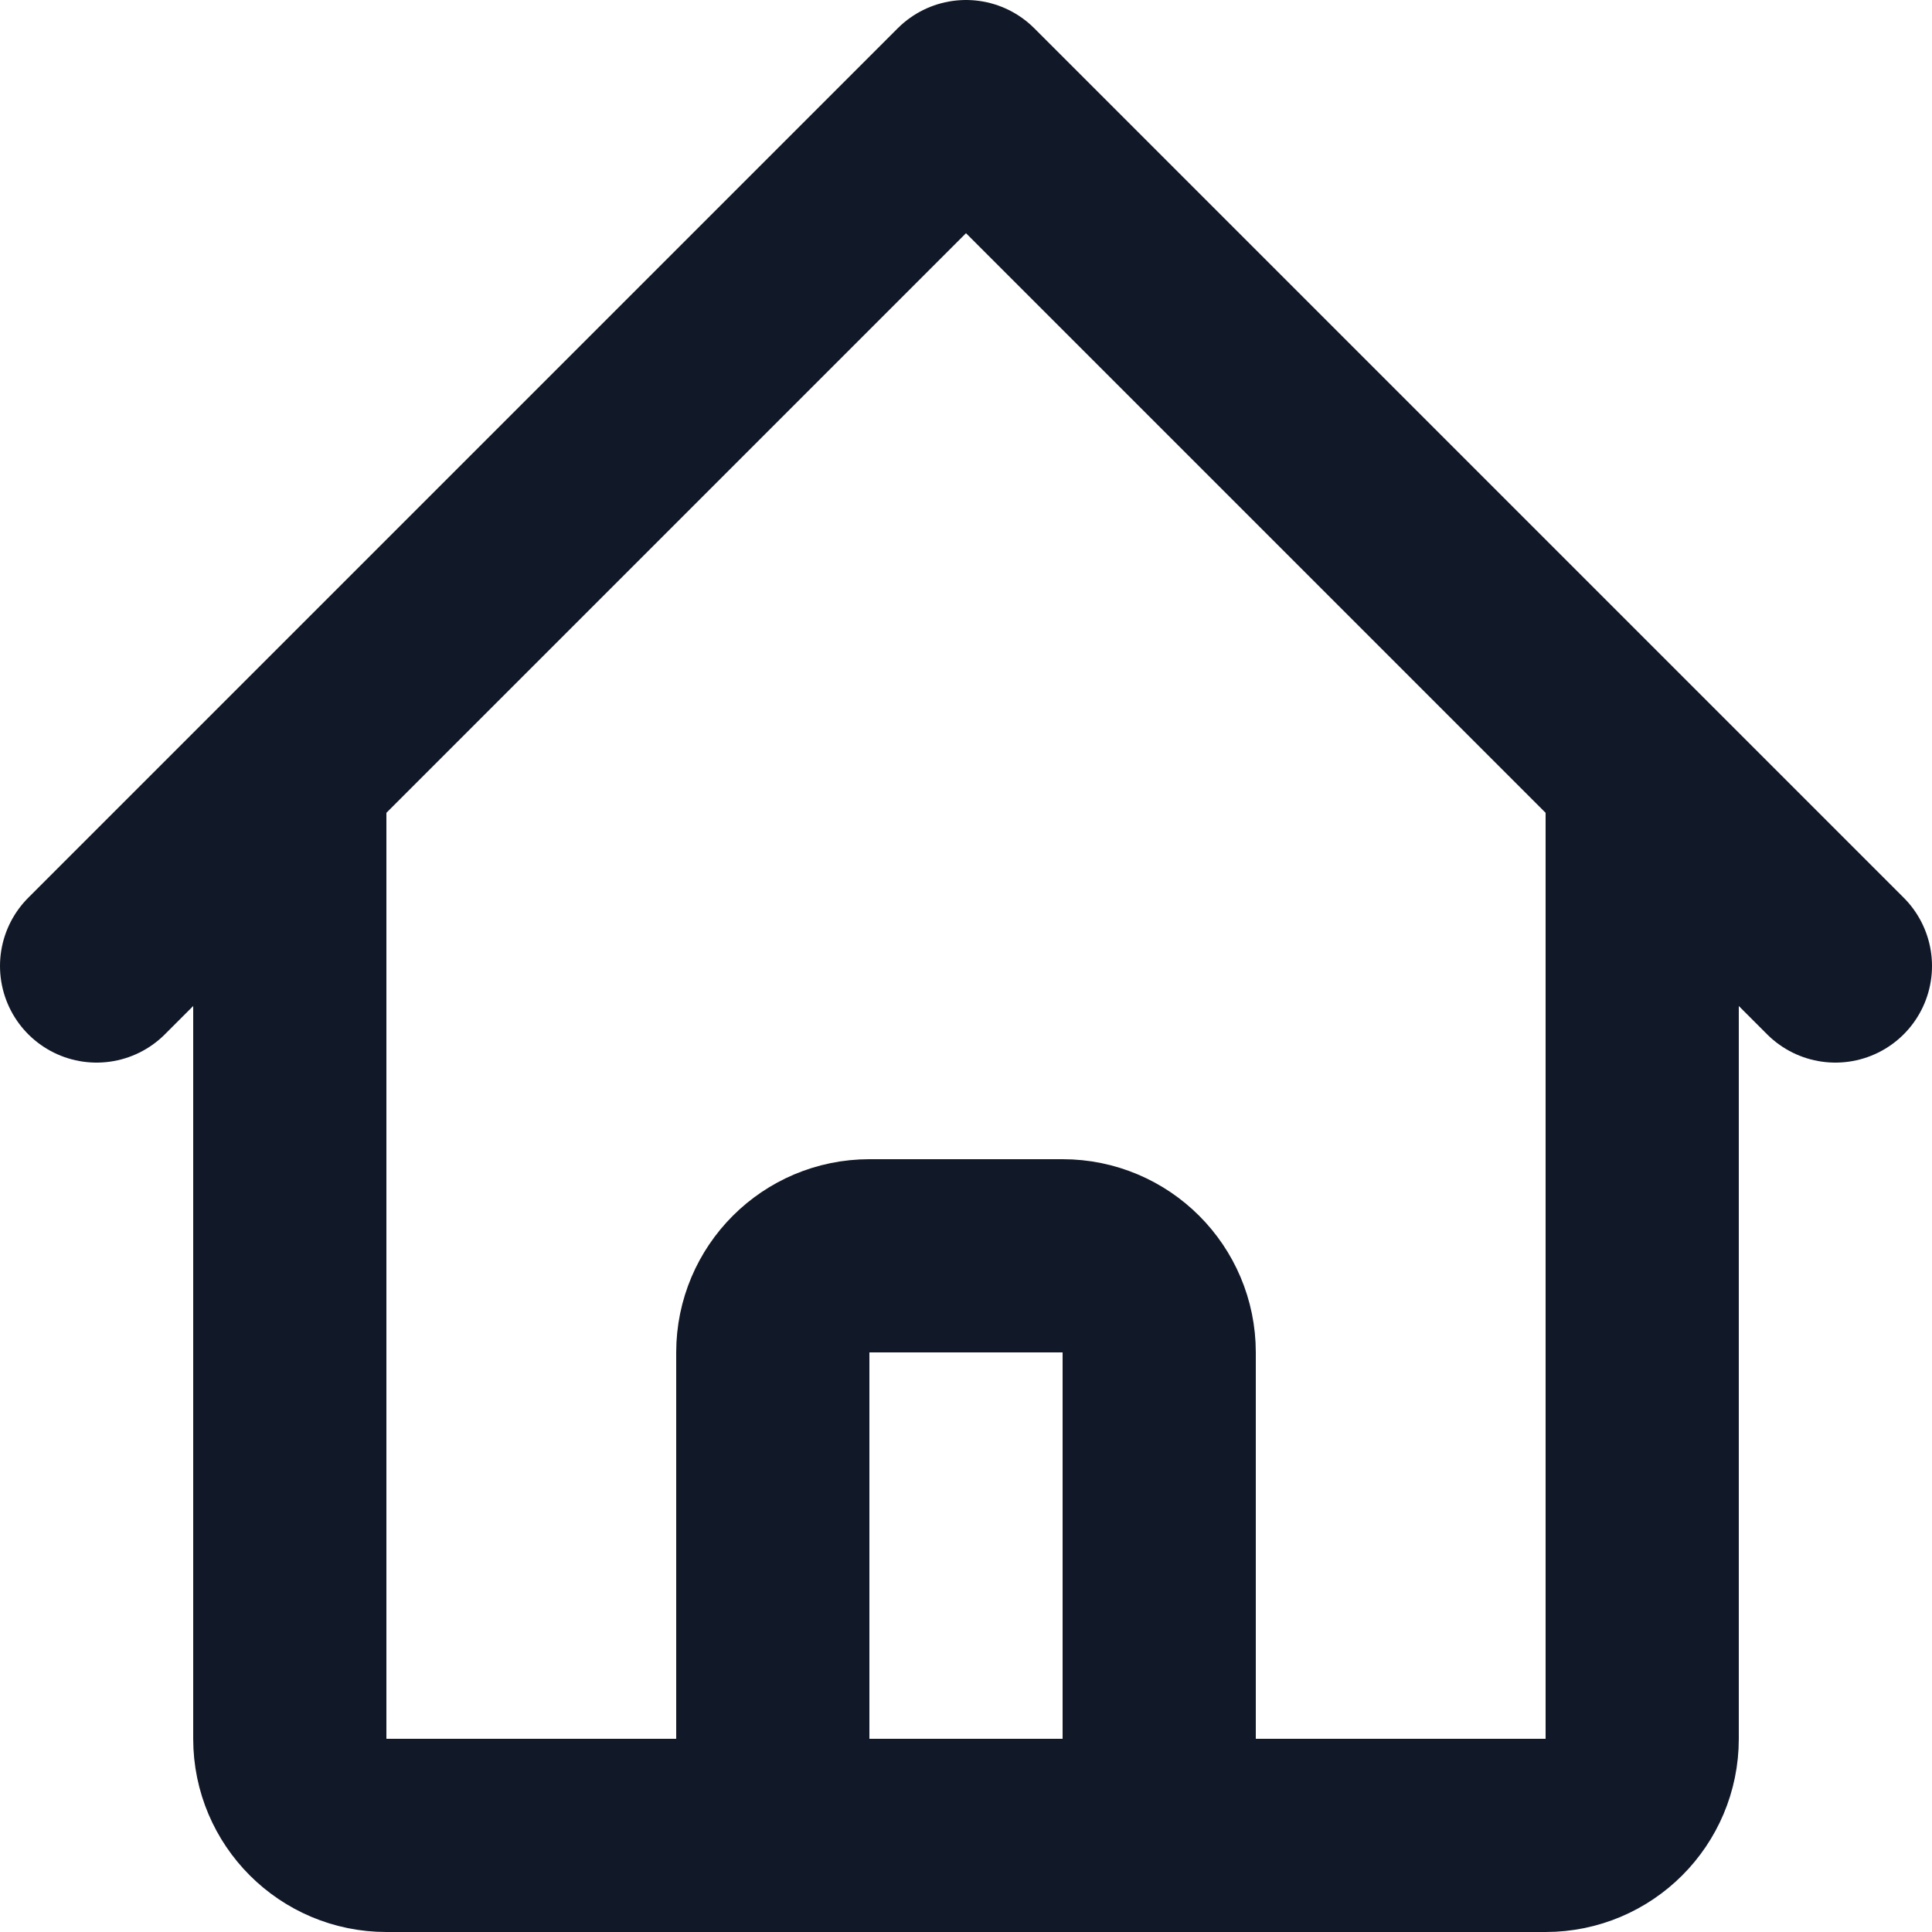
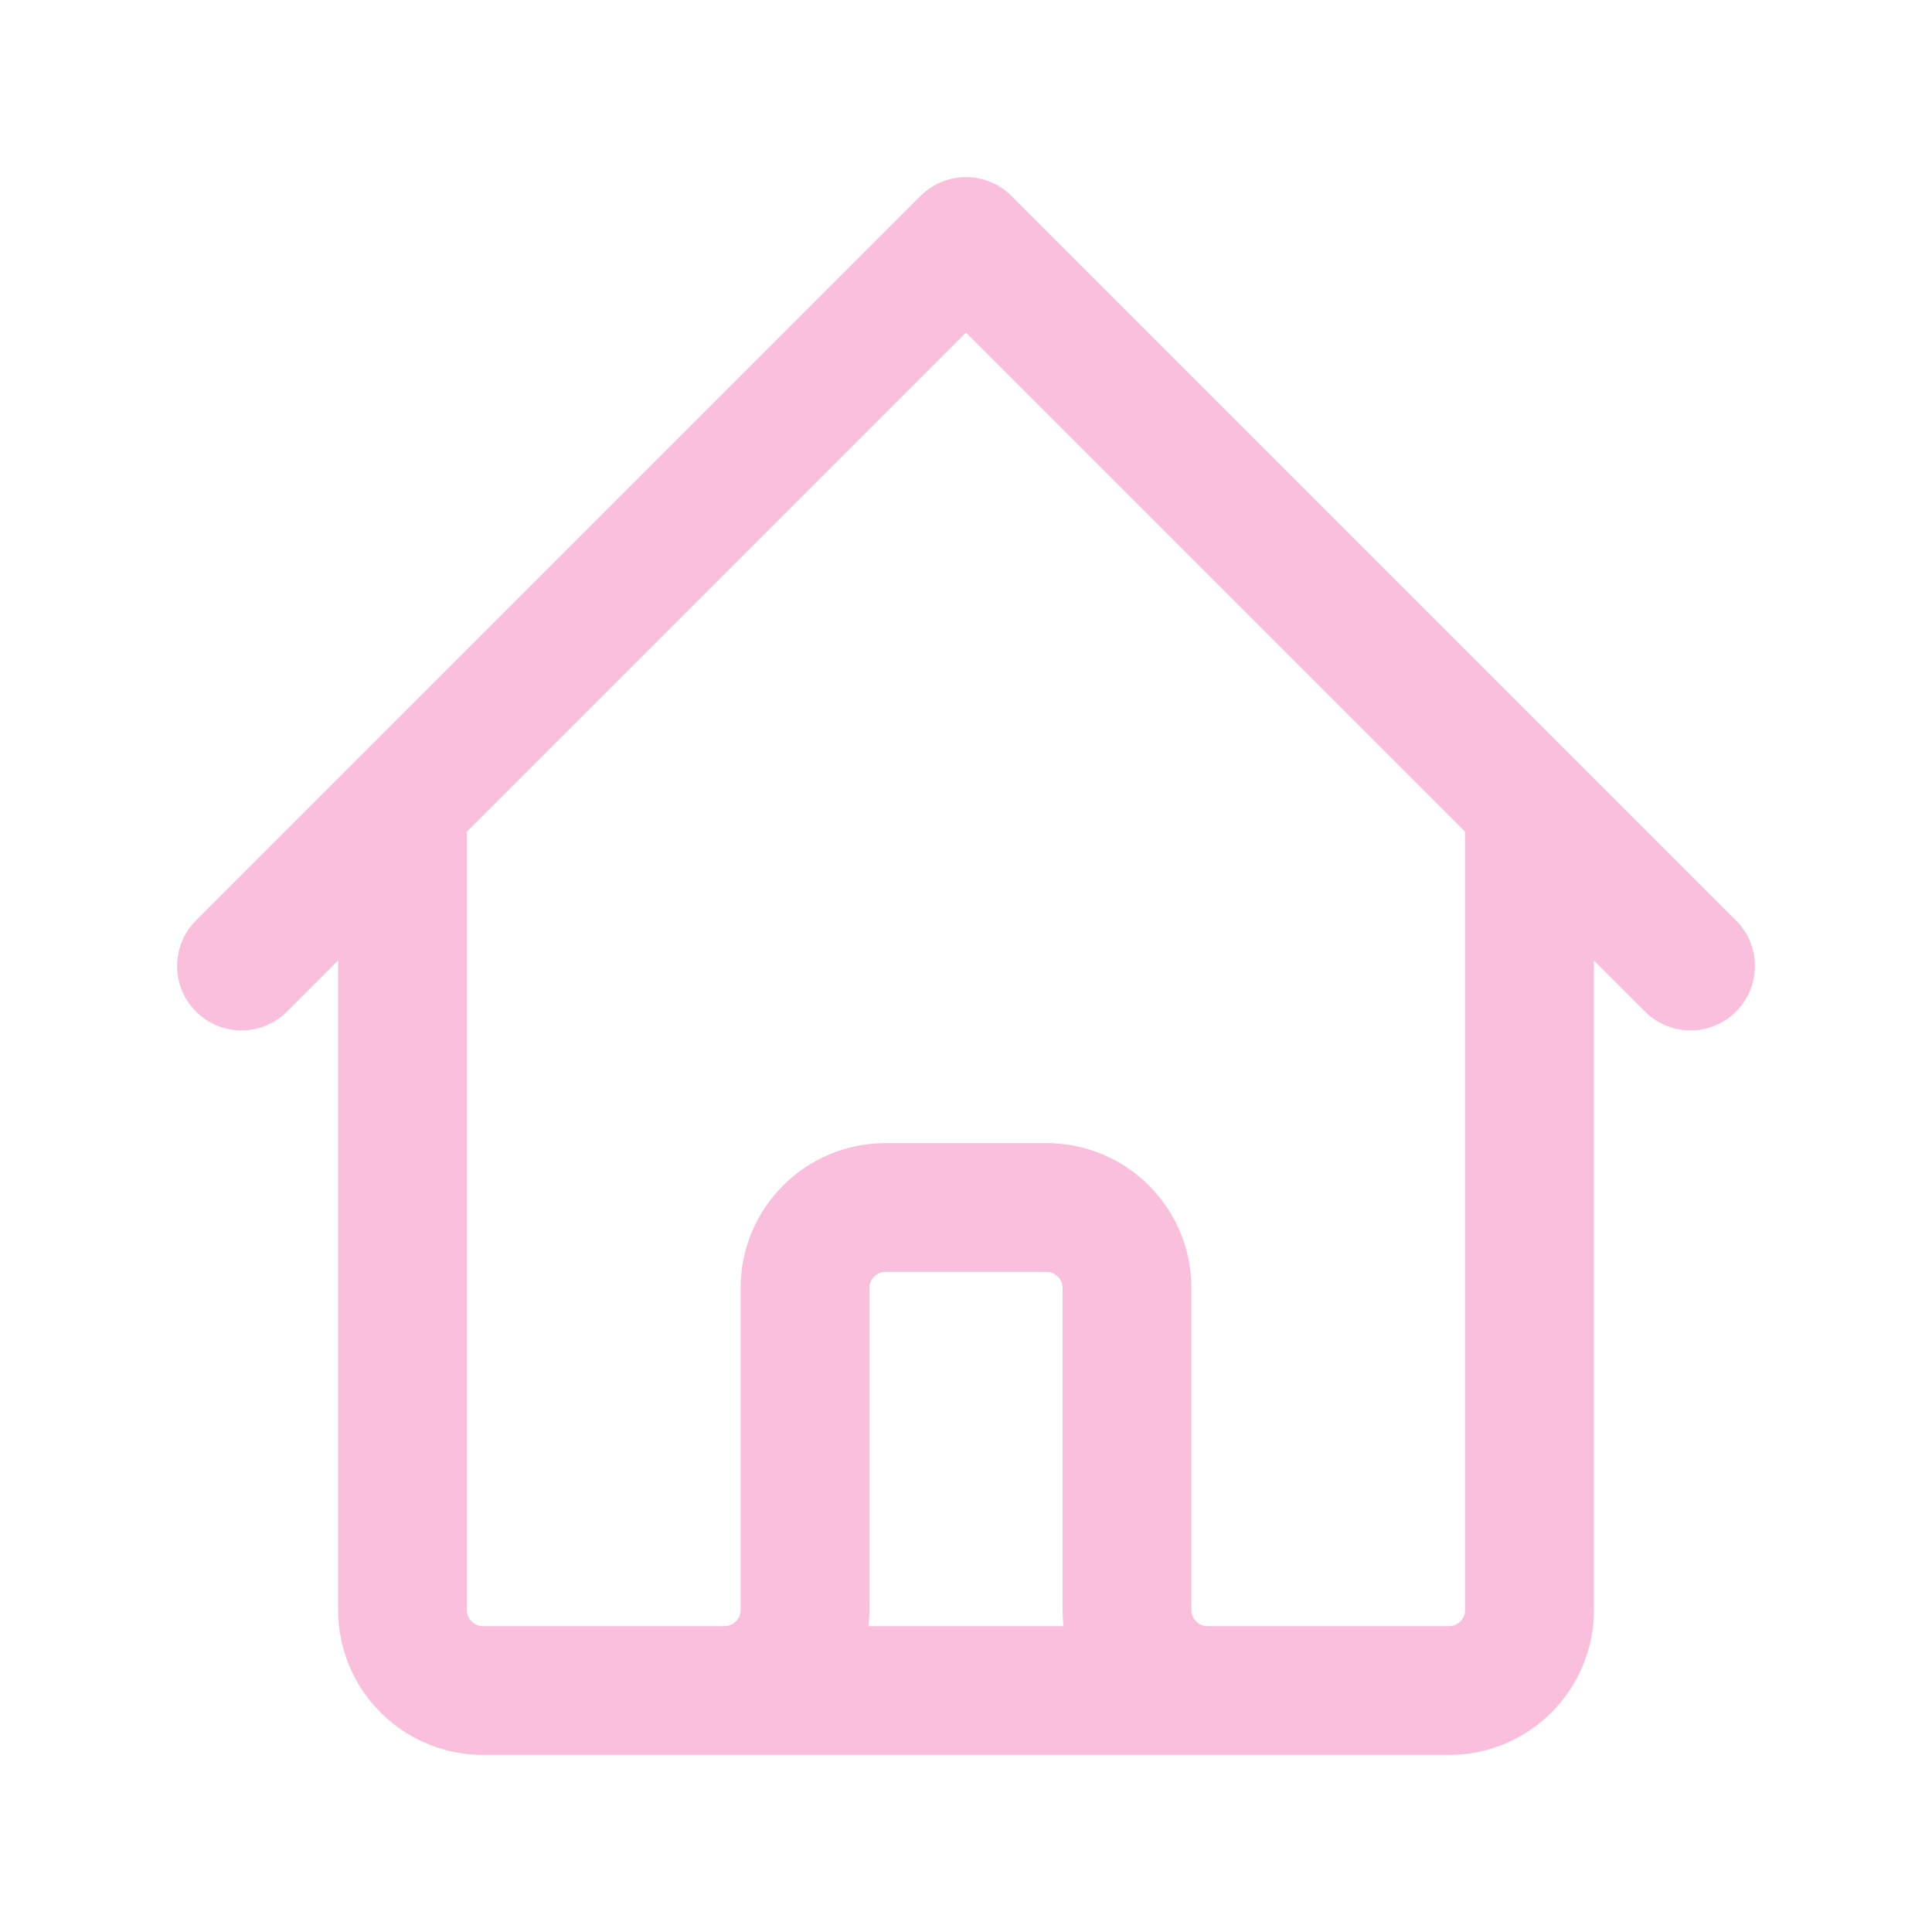
- <svg xmlns="http://www.w3.org/2000/svg" width="20" height="20" viewBox="0 0 20 20" fill="none">
-   <path d="M1 10L3 8M3 8L10 1L17 8M3 8V18C3 18.552 3.448 19 4 19H7M17 8L19 10M17 8V18C17 18.552 16.552 19 16 19H13M7 19C7.552 19 8 18.552 8 18V14C8 13.448 8.448 13 9 13H11C11.552 13 12 13.448 12 14V18C12 18.552 12.448 19 13 19M7 19H13" stroke="#111827" stroke-width="2" stroke-linecap="round" stroke-linejoin="round" />
+ <svg xmlns="http://www.w3.org/2000/svg" width="30" height="30" viewBox="0 0 30 30" fill="none">
+   <path d="M3.75 15L6.25 12.5M6.25 12.5L15 3.75L23.75 12.5M6.25 12.5V25C6.25 25.69 6.81 26.25 7.5 26.25H11.25M23.75 12.5L26.25 15M23.75 12.5V25C23.75 25.69 23.19 26.25 22.5 26.25H18.75M11.25 26.25C11.94 26.25 12.5 25.69 12.5 25V20C12.5 19.31 13.06 18.75 13.75 18.75H16.25C16.94 18.75 17.5 19.31 17.5 20V25C17.5 25.69 18.06 26.25 18.75 26.25M11.25 26.25H18.75" stroke="#FABFDC" stroke-width="2" stroke-linecap="round" stroke-linejoin="round" />
</svg>
